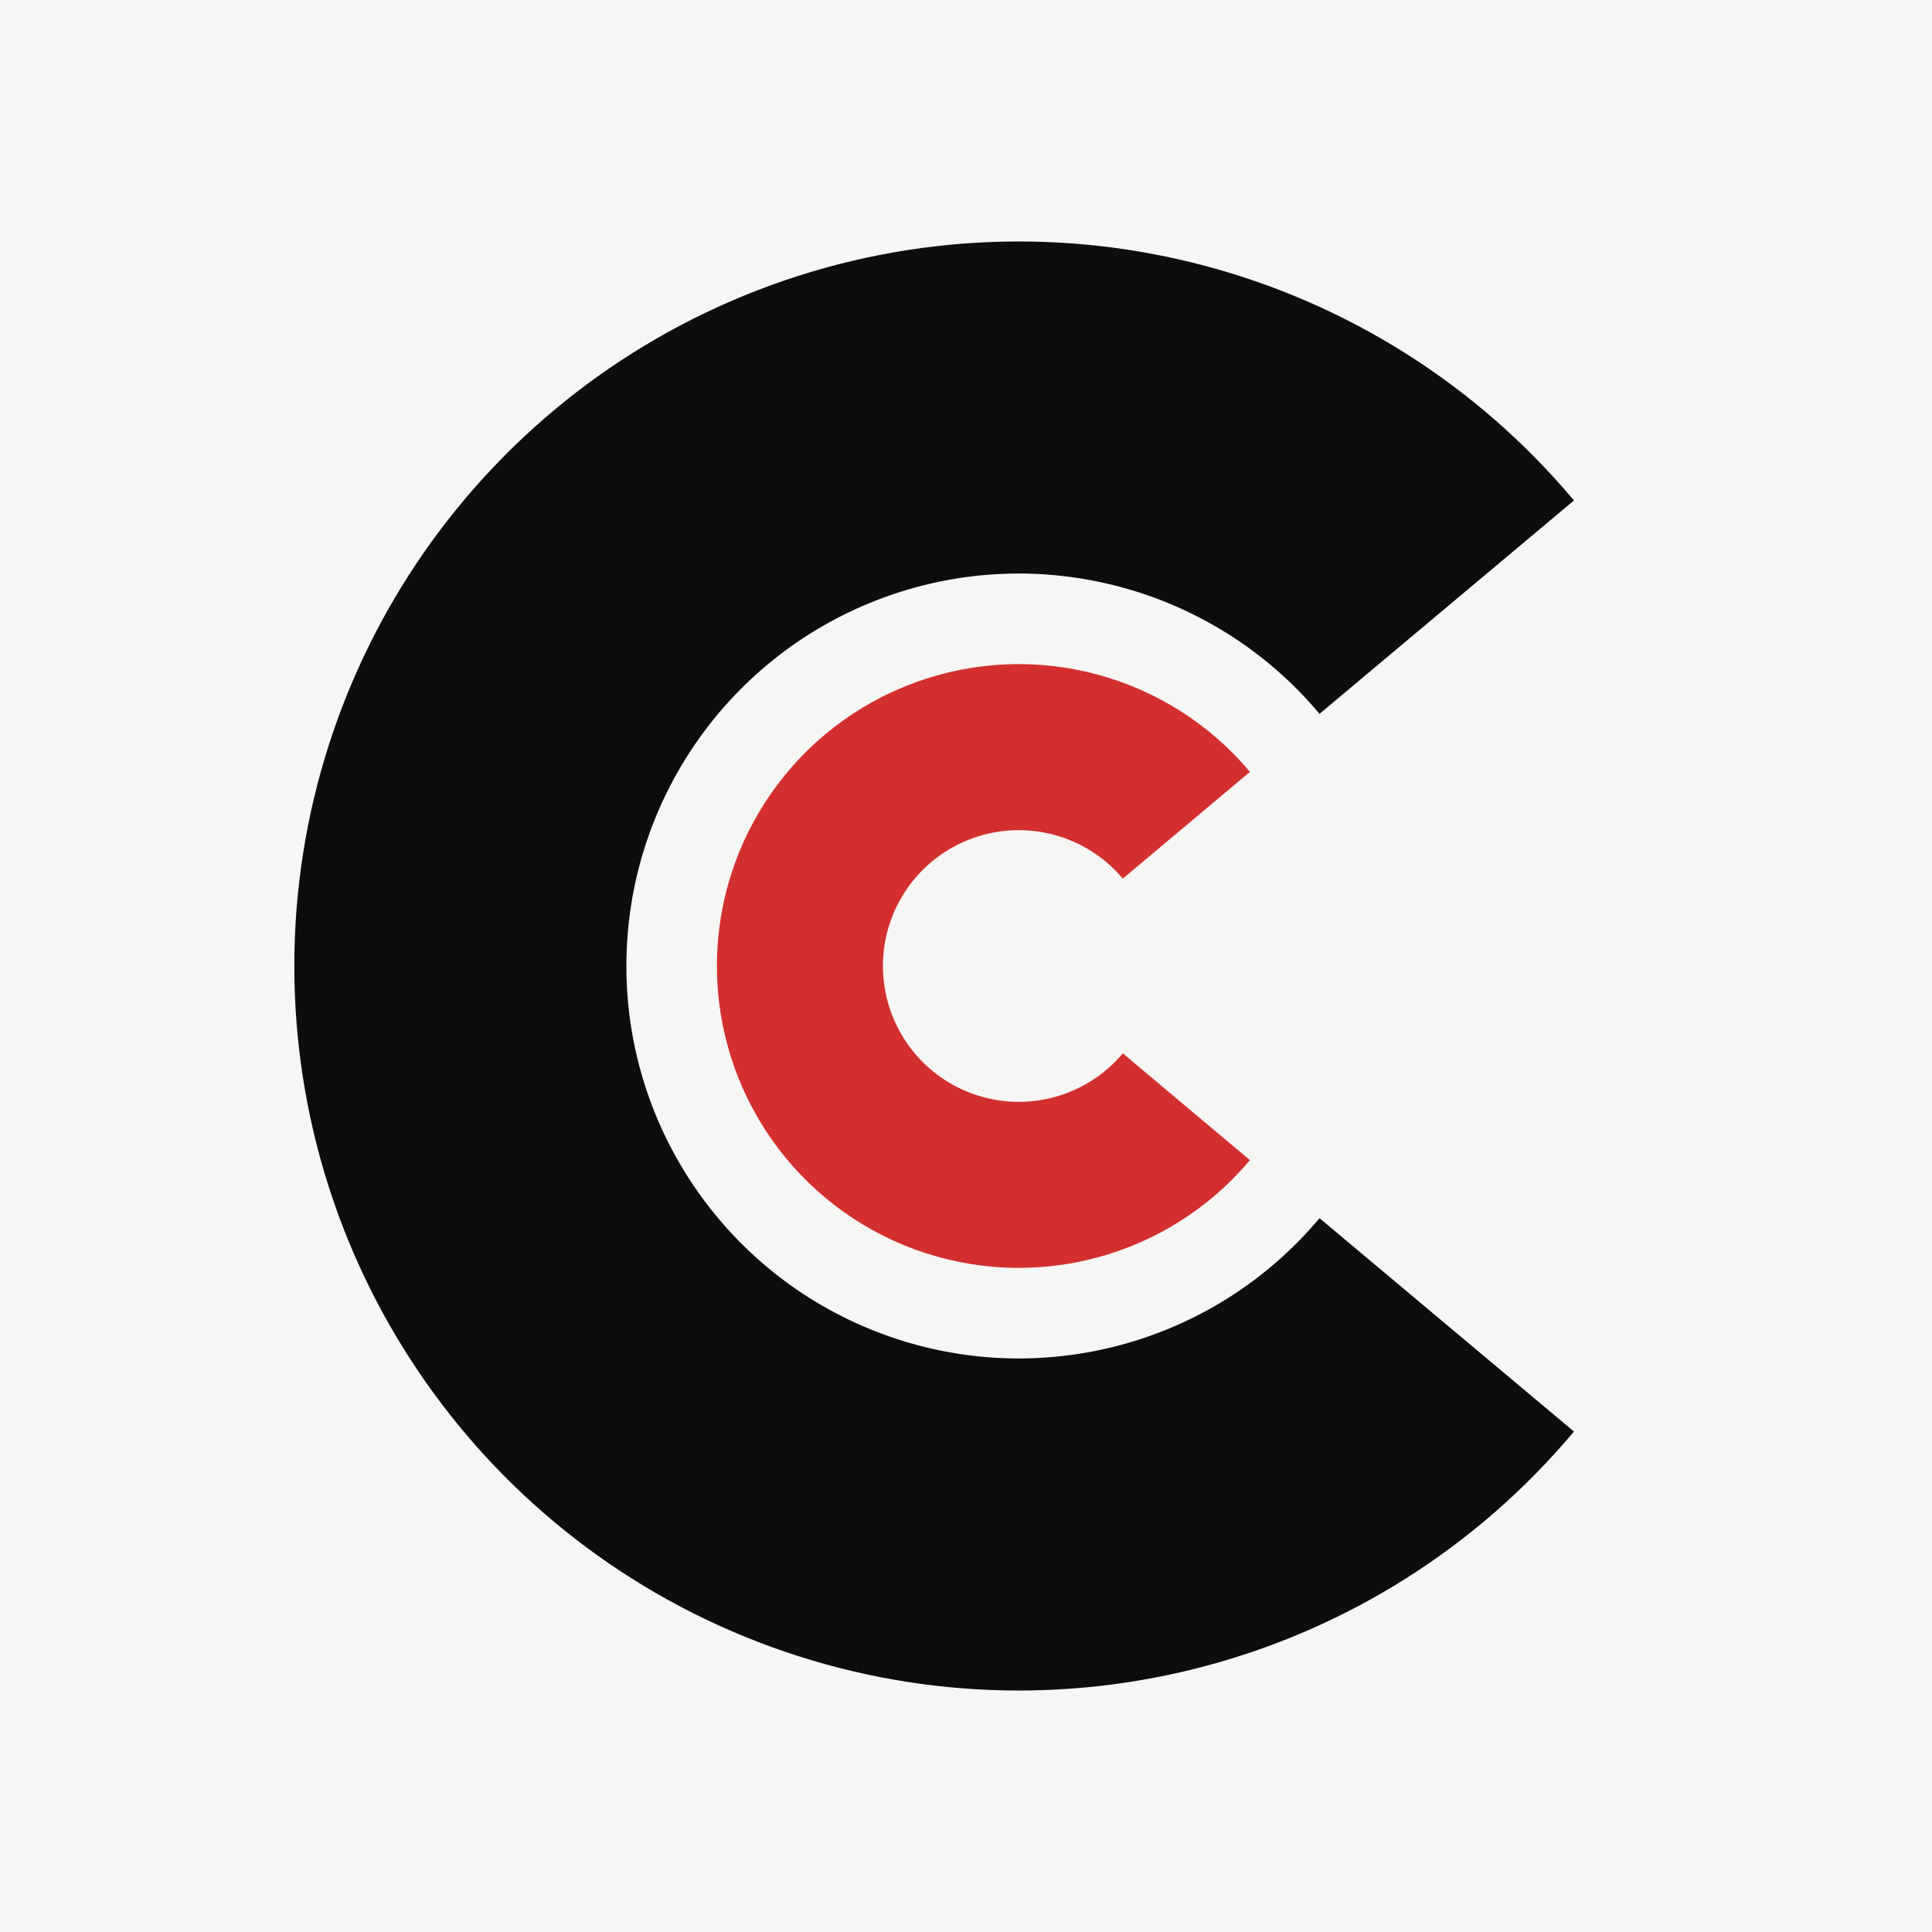
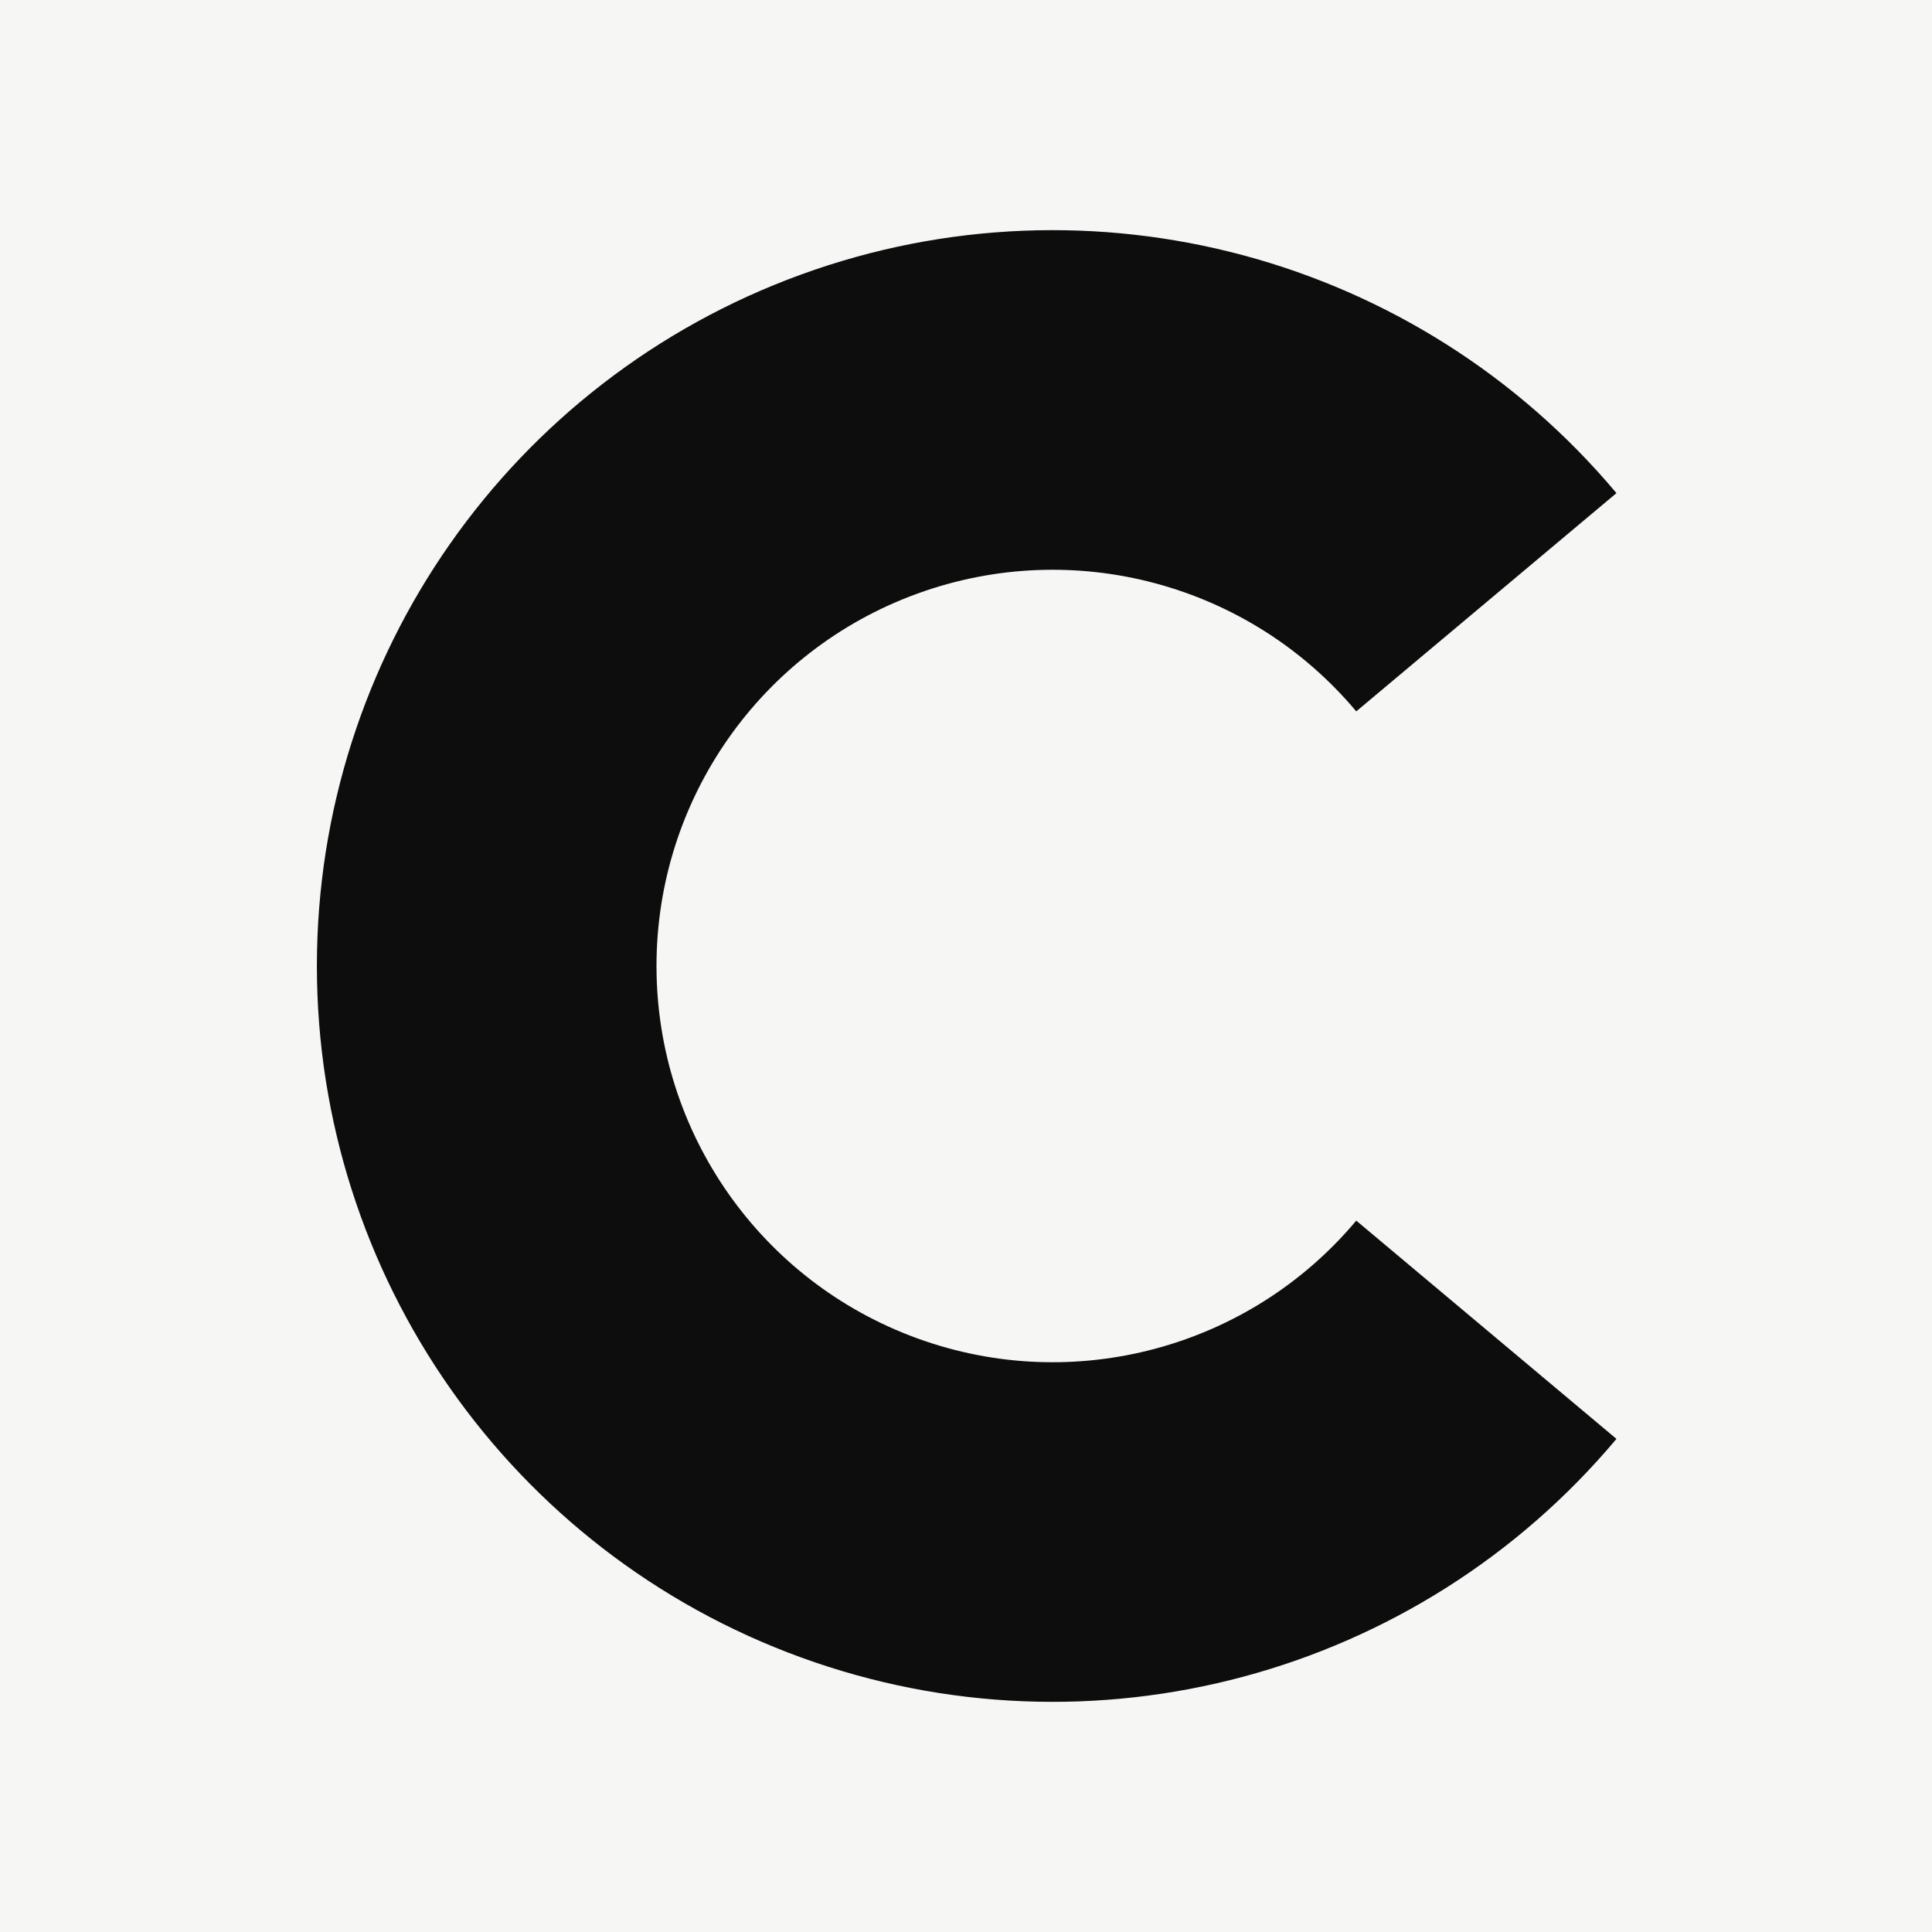
<svg xmlns="http://www.w3.org/2000/svg" viewBox="0 0 512 512" width="512" height="512">
  <rect width="512" height="512" rx="0" fill="#f6f6f4" />
-   <g transform="translate(14 0)">
-     <path d="M369.4 351.1A148 148 0 1 1 369.4 160.9" fill="none" stroke="#0d0d0d" stroke-width="88" />
-     <path d="M300.4 293.3A58 58 0 1 1 300.4 218.7" fill="none" stroke="#d32f2f" stroke-width="44" />
-   </g>
+   <path transform="translate(23 0)" d="M370.9 352.4A150 150 0 1 1 370.9 159.6" fill="none" stroke="#0d0d0d" stroke-width="90" />
</svg>
